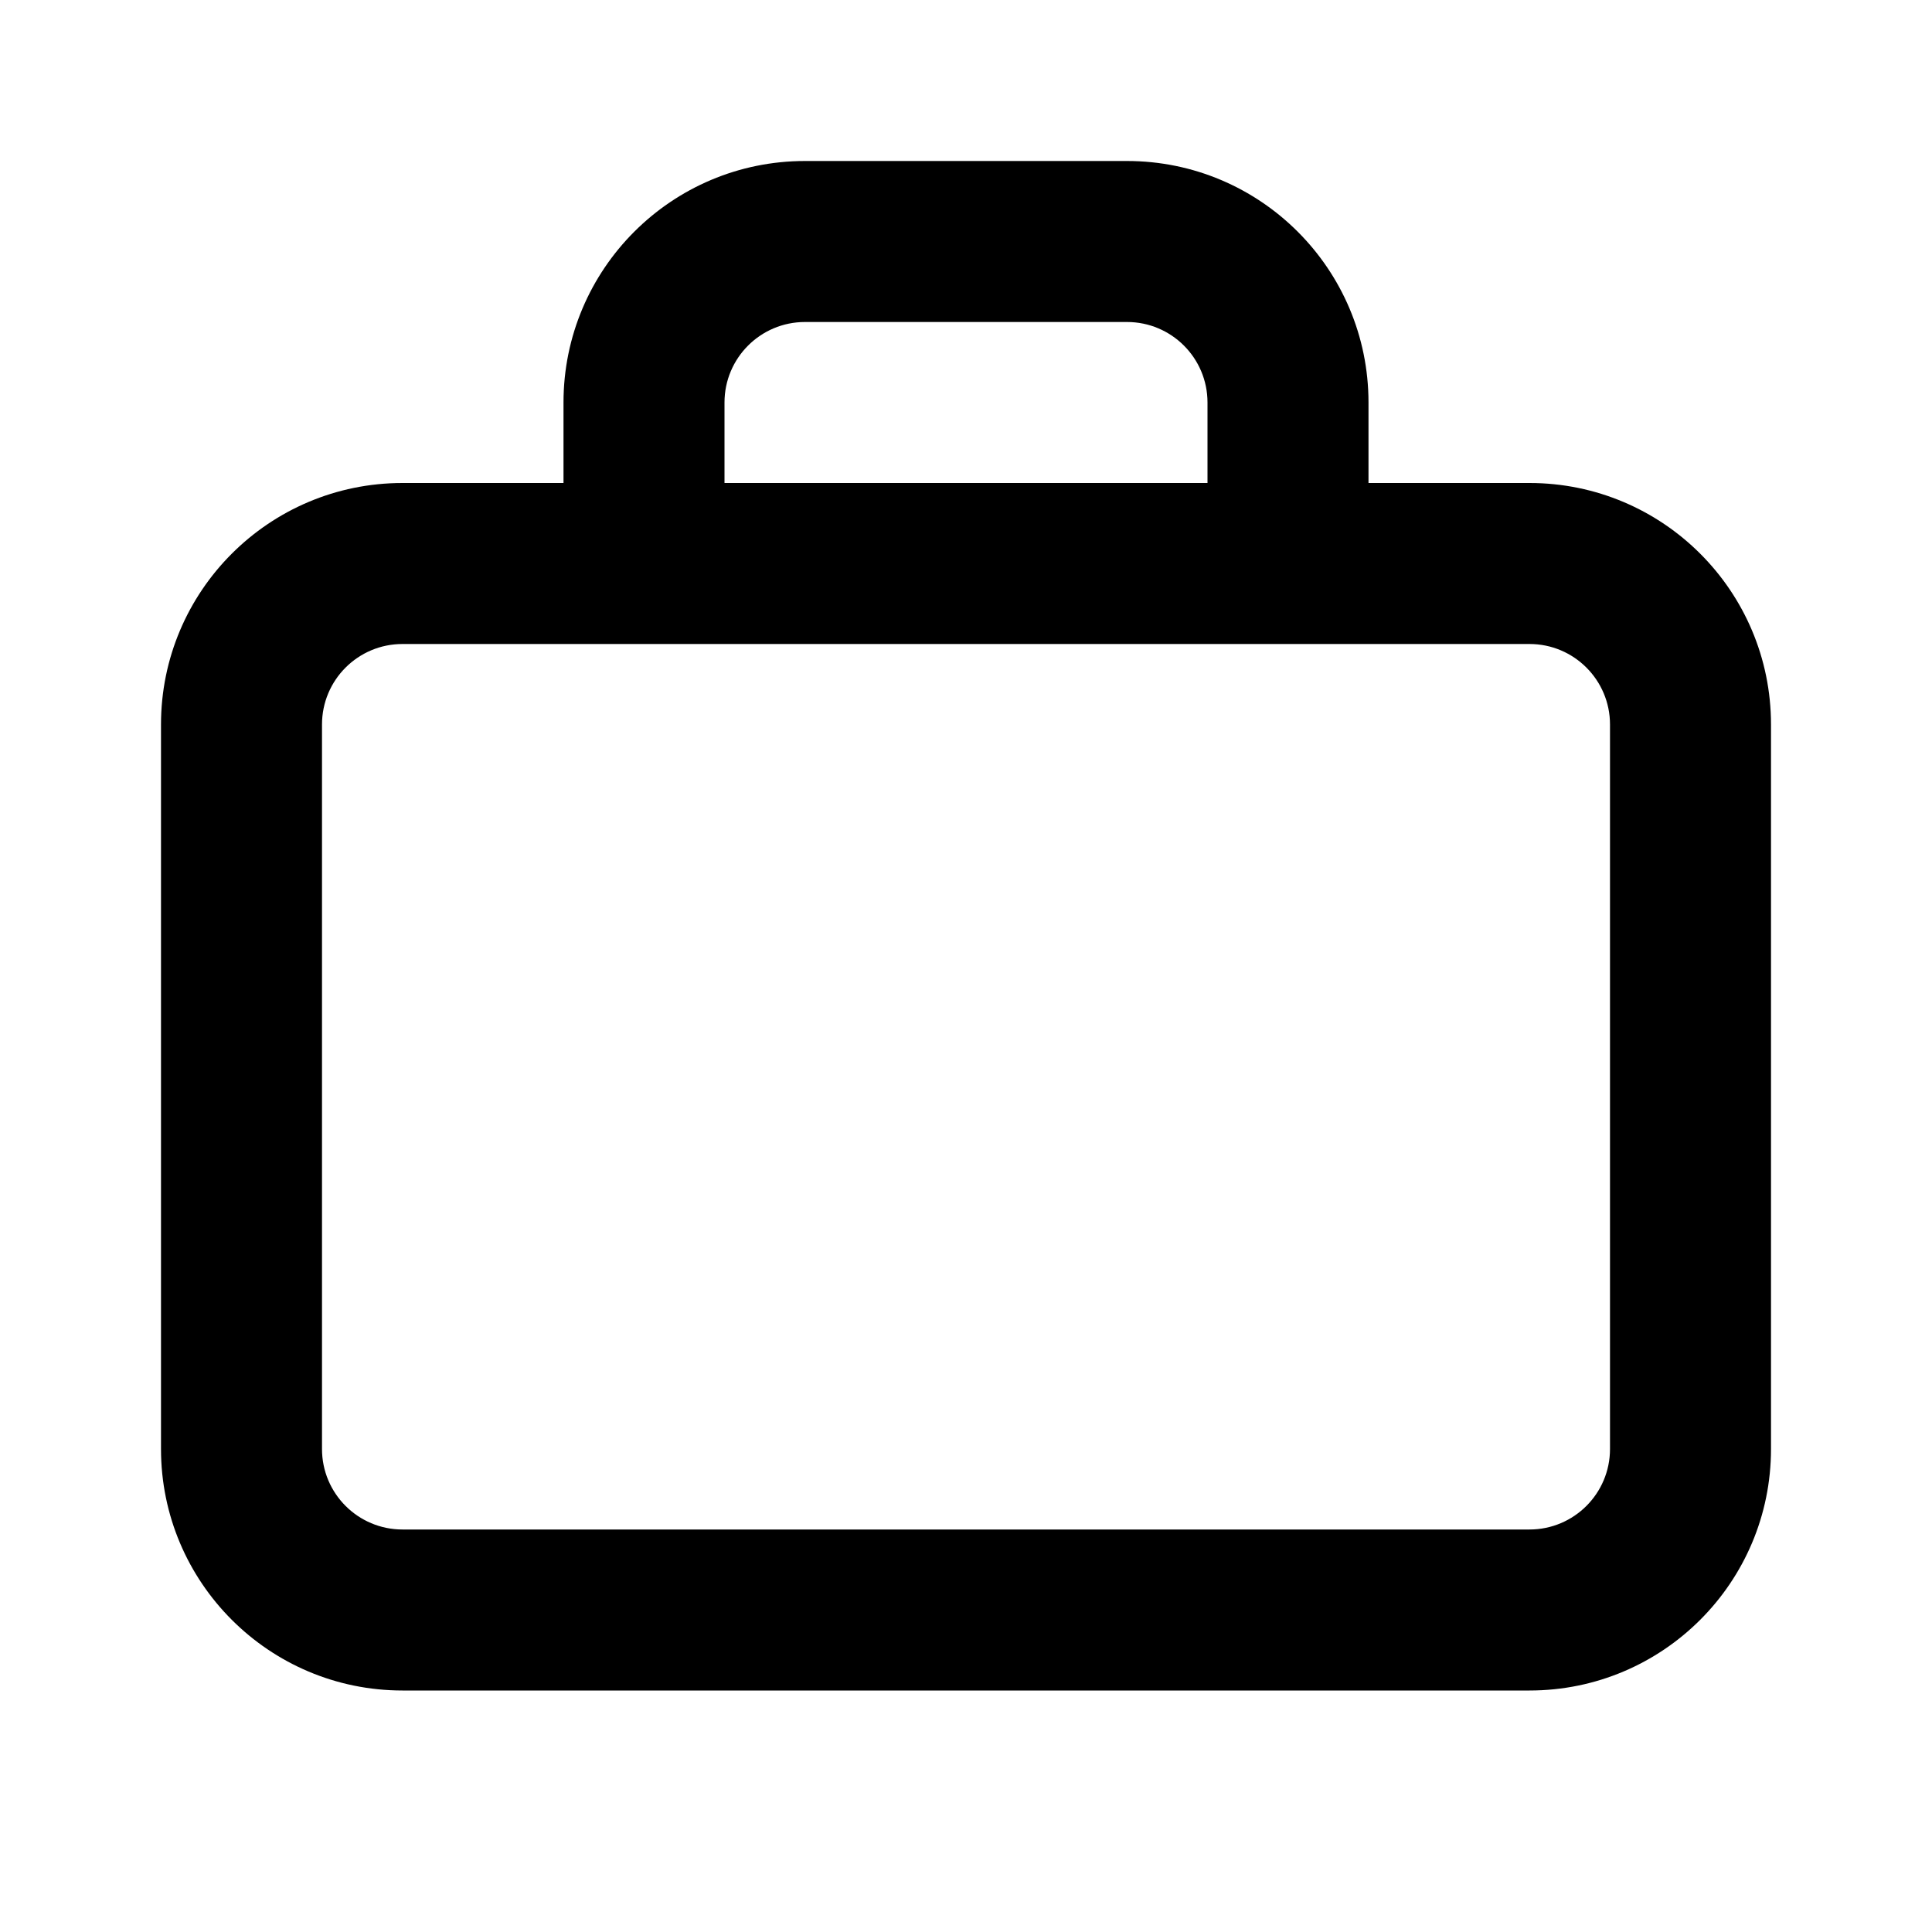
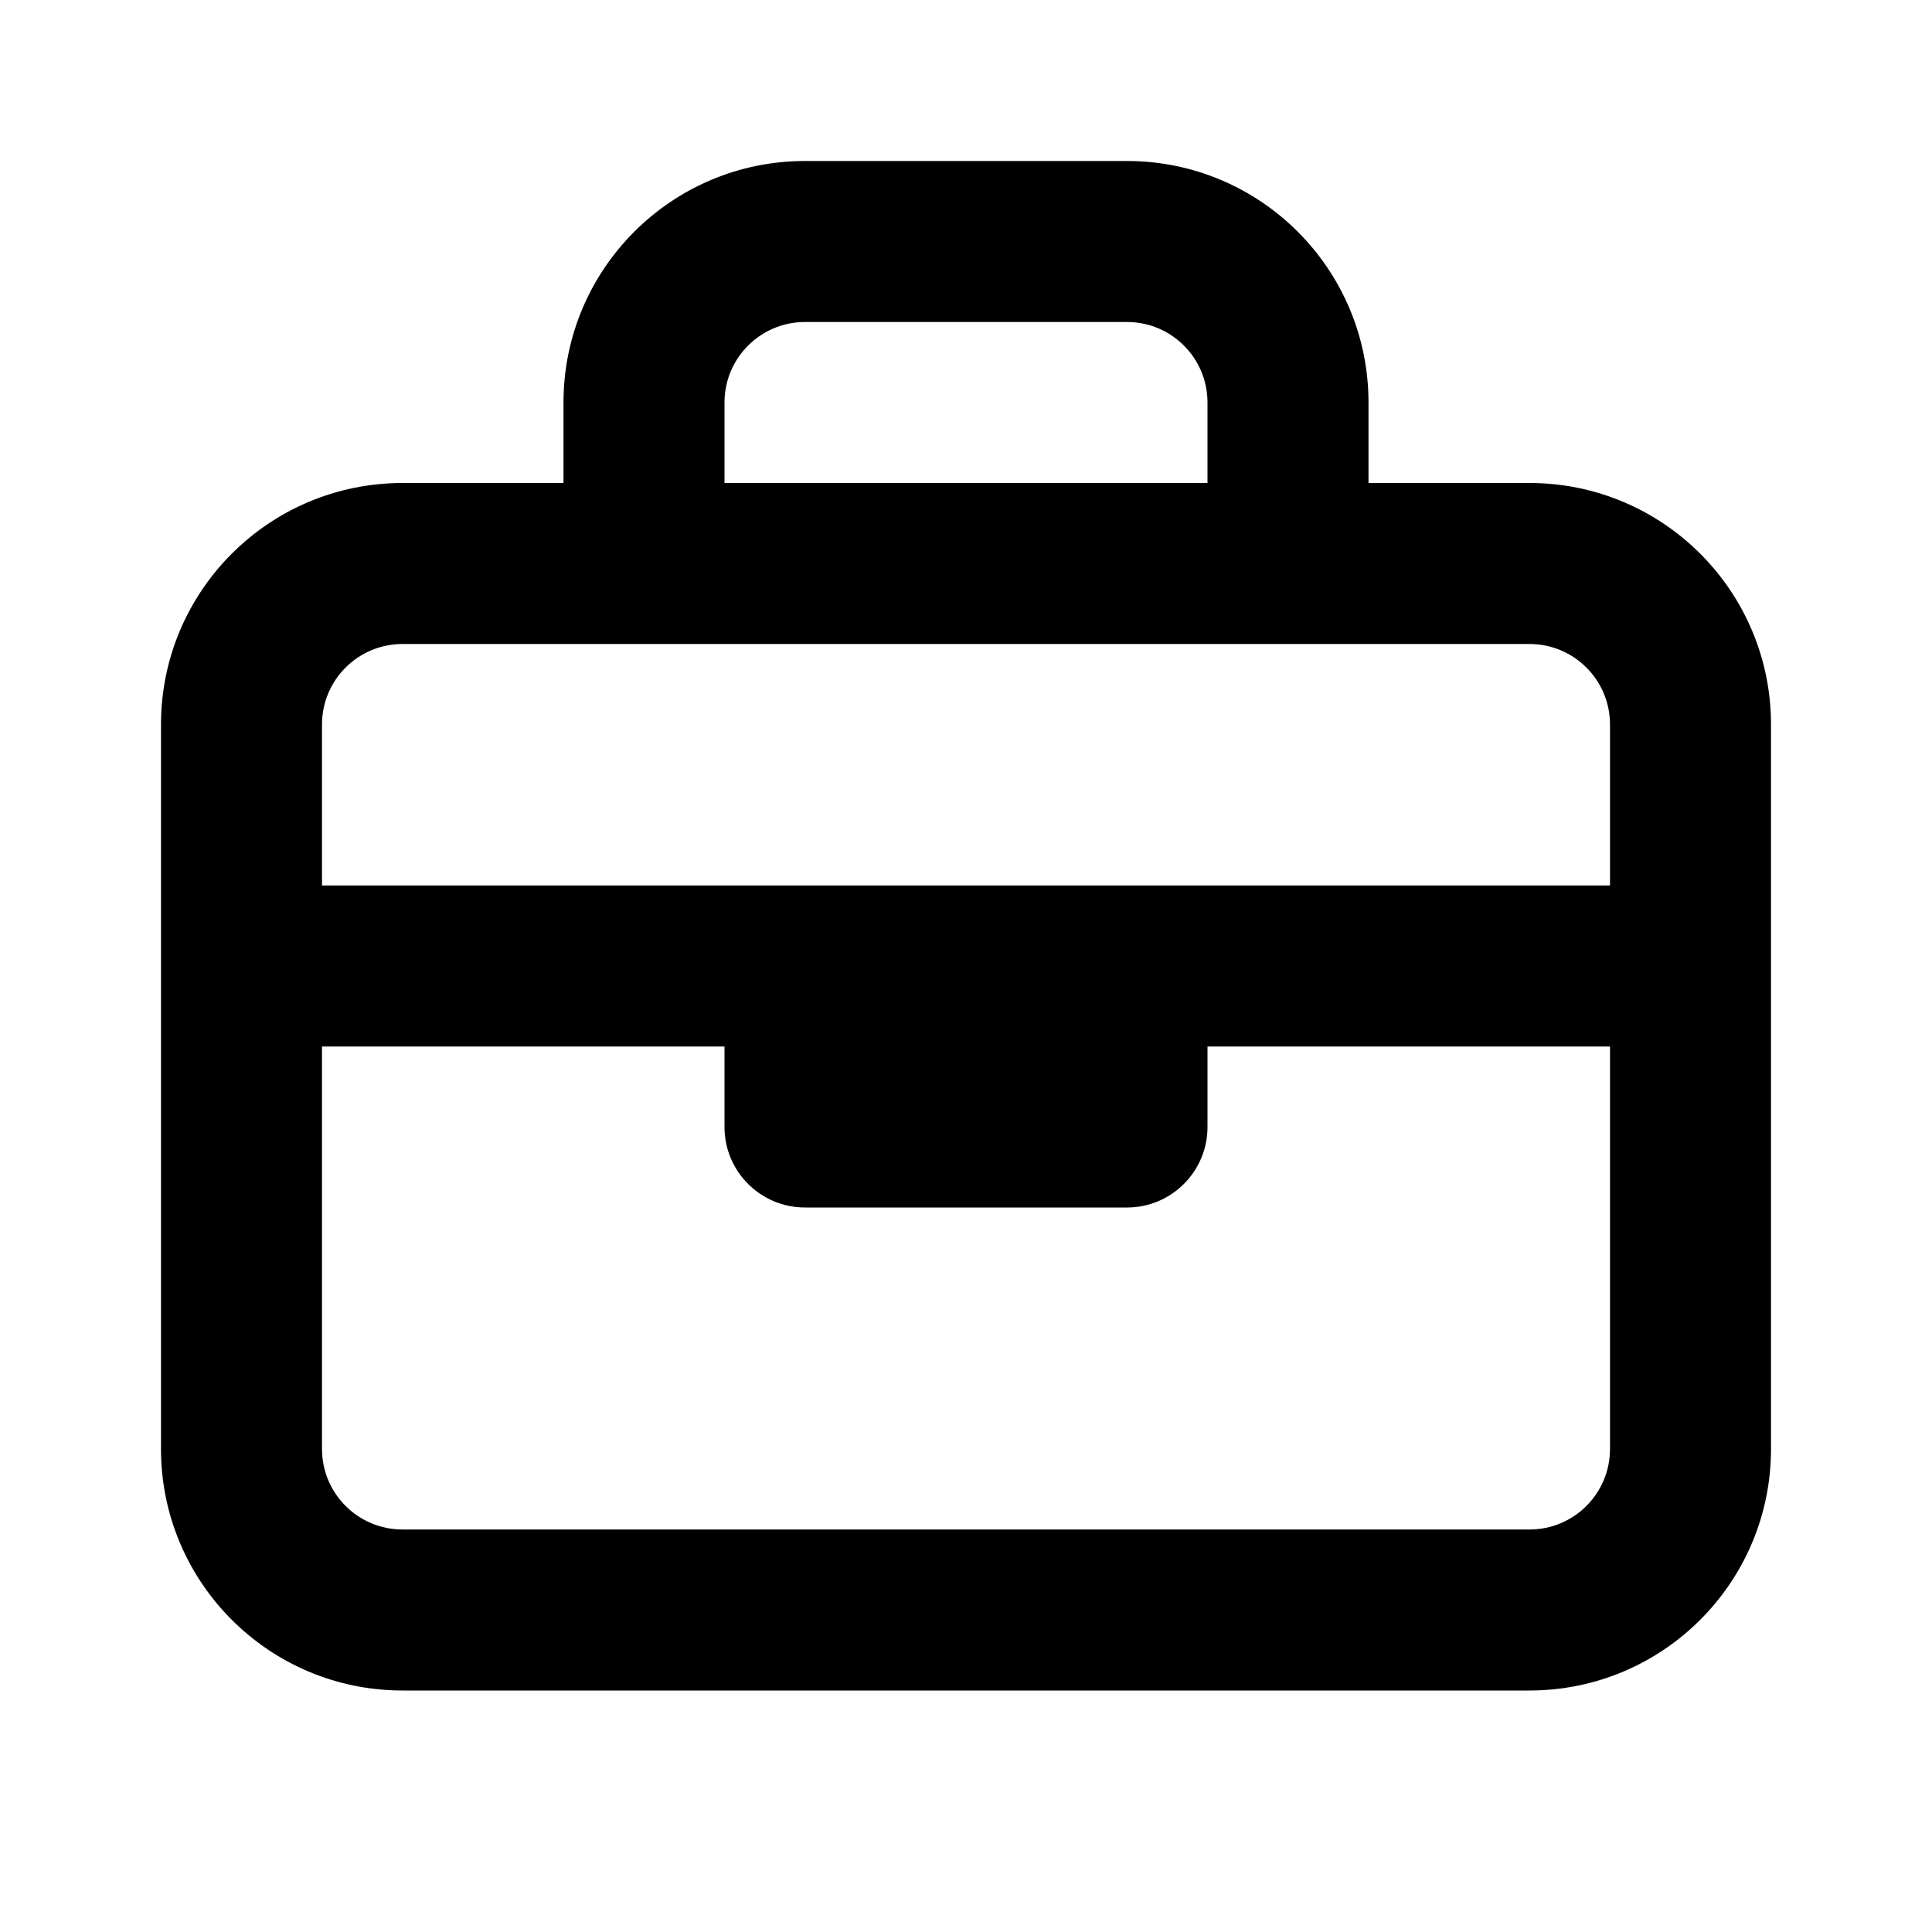
<svg xmlns="http://www.w3.org/2000/svg" viewBox="0 0 96 96">
-   <path fill="currentColor" d="M56 8a12 12 0 0 1 12 12v4h8a12 12 0 0 1 12 12v36a12 12 0 0 1-12 12H20A12 12 0 0 1 8 72V36a12 12 0 0 1 12-12h8v-4A12 12 0 0 1 40 8zM20 32a4 4 0 0 0-4 4v36a4 4 0 0 0 4 4h56a4 4 0 0 0 4-4V36a4 4 0 0 0-4-4zm20-16a4 4 0 0 0-4 4v4h24v-4a4 4 0 0 0-4-4z" />
+   <path fill="currentColor" d="M56 8a12 12 0 0 1 12 12v4h8a12 12 0 0 1 12 12v36a12 12 0 0 1-12 12H20A12 12 0 0 1 8 72V36a12 12 0 0 1 12-12h8v-4A12 12 0 0 1 40 8zM16 72a4 4 0 0 0 4 4h56a4 4 0 0 0 4-4V52H60v4a4 4 0 0 1-4 4H40a4 4 0 0 1-4-4v-4H16zm4-40a4 4 0 0 0-4 4v8h64v-8a4 4 0 0 0-4-4zm20-16a4 4 0 0 0-4 4v4h24v-4a4 4 0 0 0-4-4z" />
</svg>
